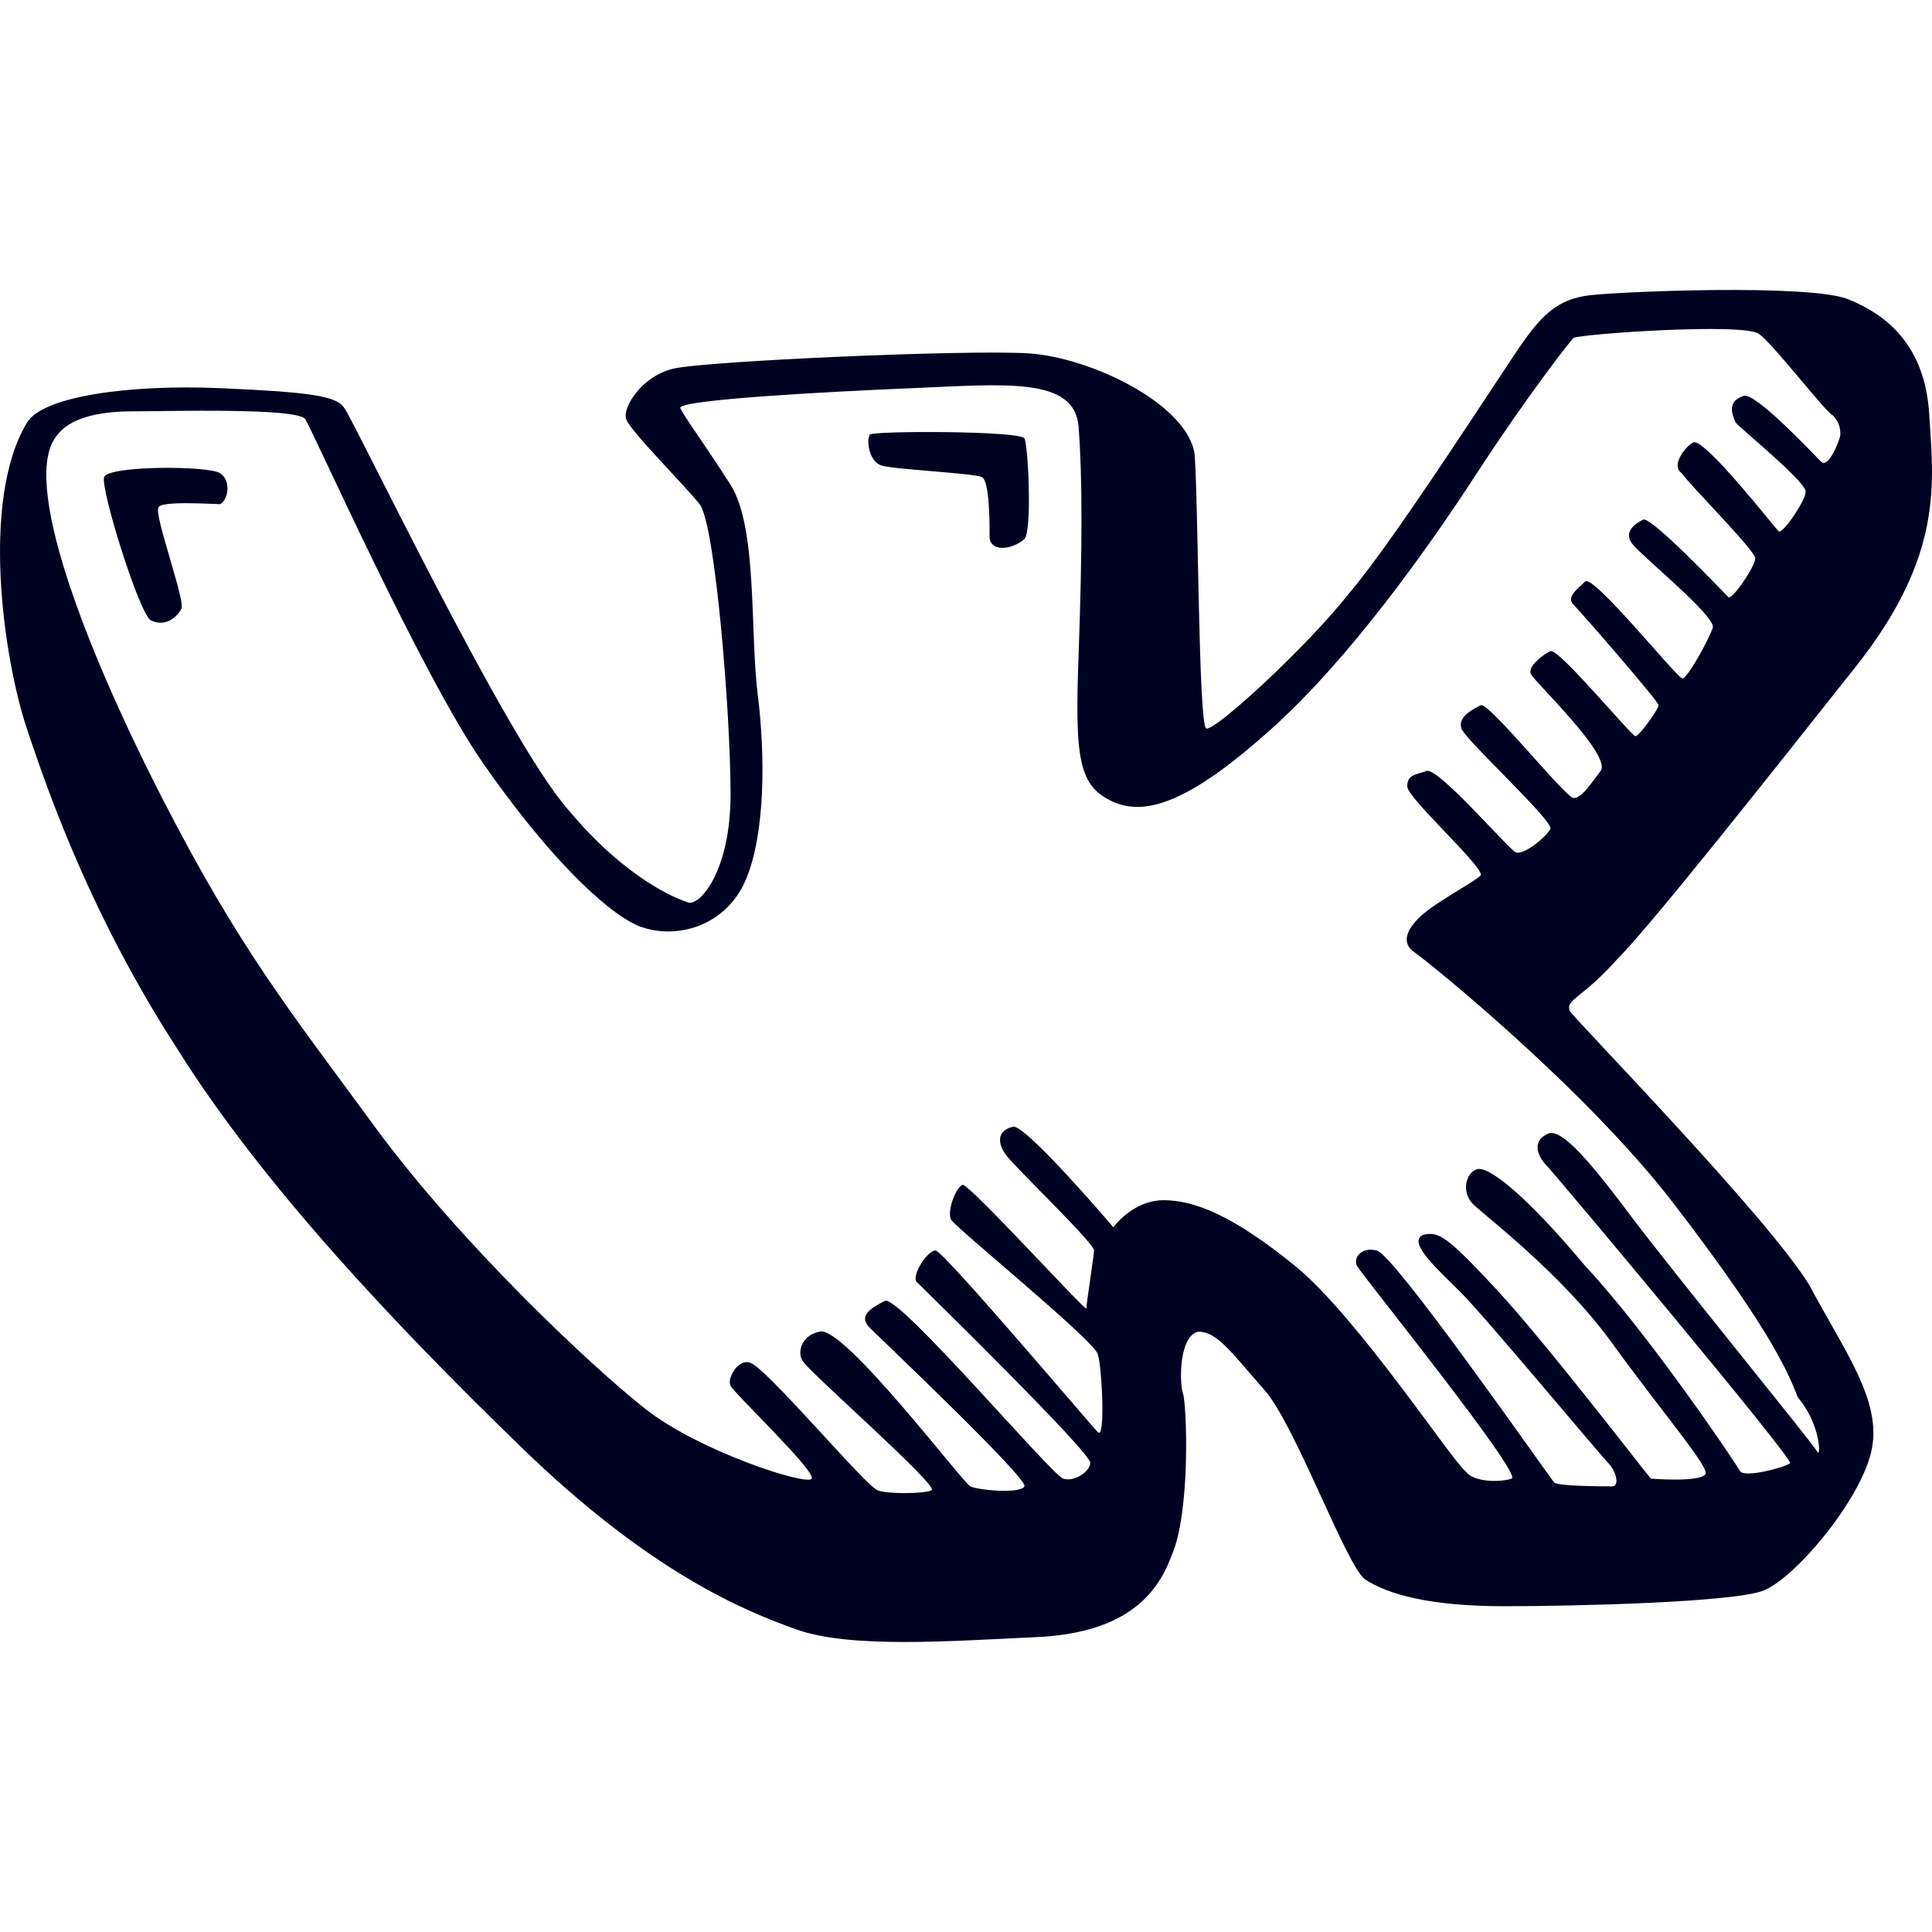
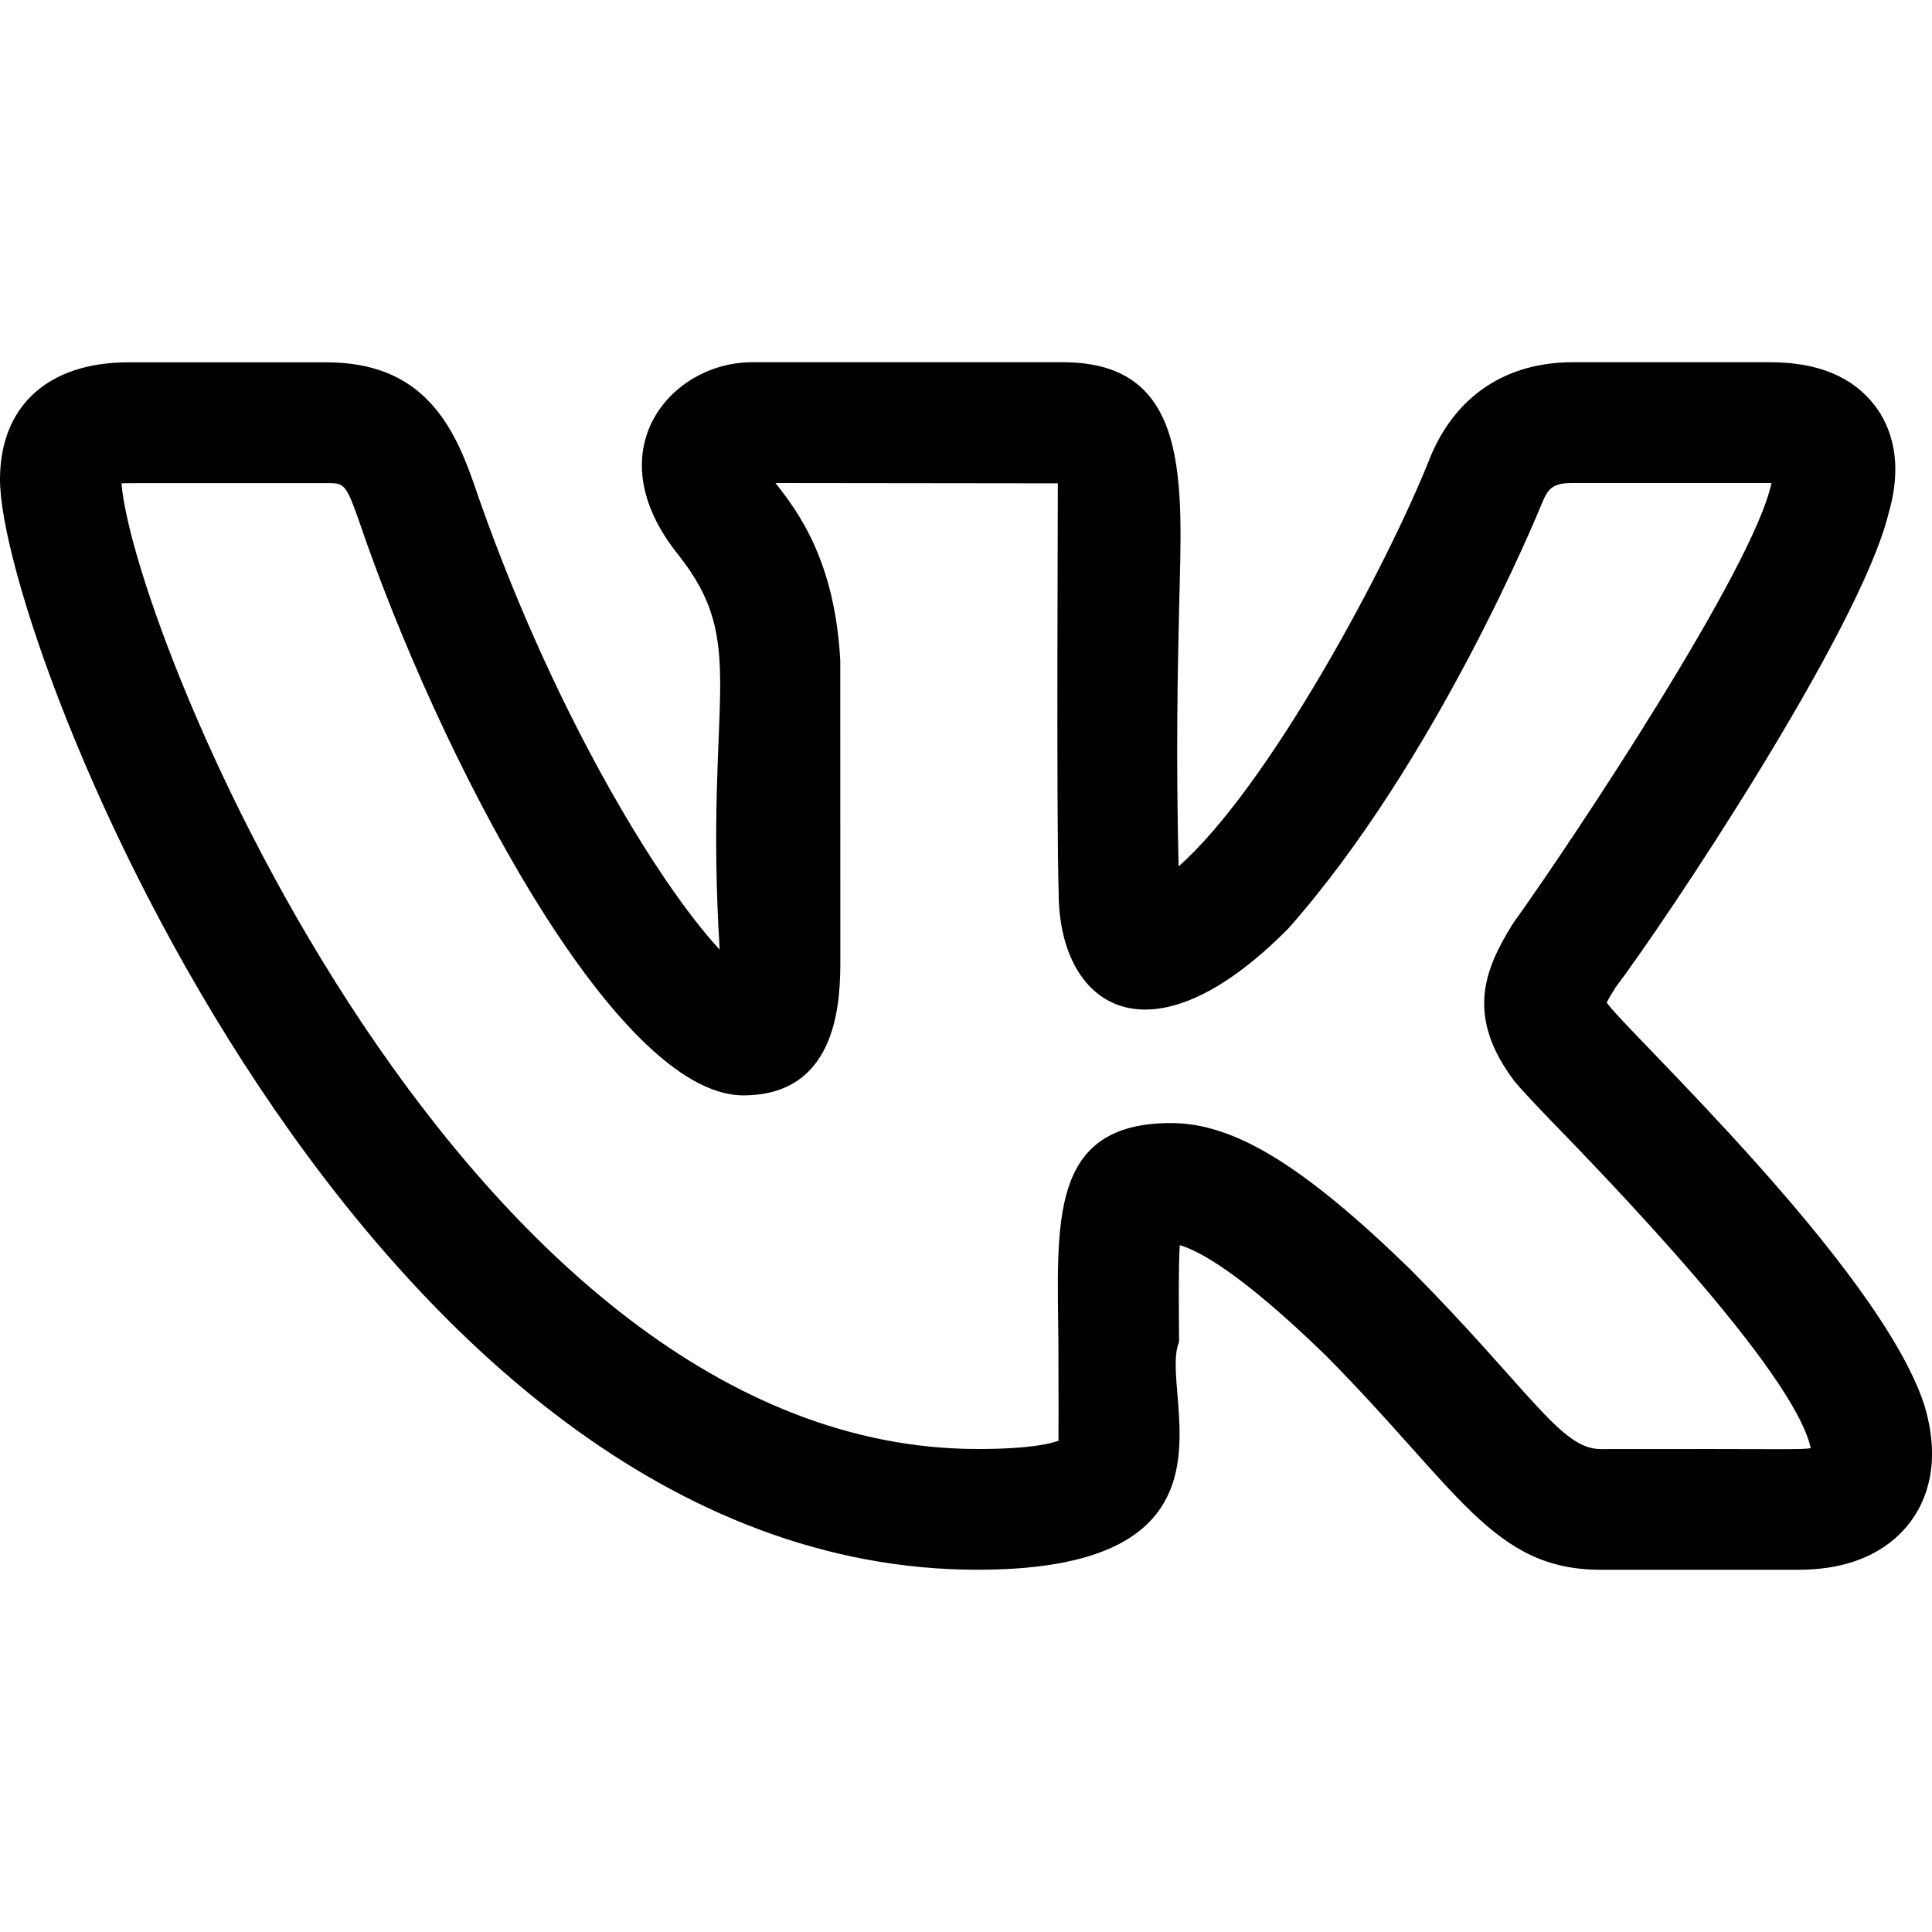
- <svg xmlns="http://www.w3.org/2000/svg" version="1.1" id="Capa_1" x="0px" y="0px" viewBox="0 0 49.963 49.963" style="enable-background:new 0 0 49.963 49.963;" xml:space="preserve" width="512px" height="512px">
-   <path id="vk" d="M40.593,26.138c-0.1-0.3,0.3-0.3,1.2-1.3c0.9-0.9,3.9-4.7,6.2-7.6c2.3-2.9,2-4.8,1.9-6.5c-0.1-1.8-1.1-2.6-2.1-3  c-1-0.4-5.9-0.2-6.7-0.1c-0.8,0.1-1.2,0.5-1.7,1.2s-3.3,5.1-4.5,6.5c-1.1,1.4-3.5,3.6-3.7,3.5s-0.2-5.8-0.3-7.1  c-0.2-1.3-2.7-2.5-4.3-2.6s-8.4,0.2-9.2,0.4c-0.8,0.2-1.3,1-1.2,1.3s1.5,1.7,1.9,2.2s0.8,5.4,0.8,7.5c0,2-0.8,2.9-1.1,2.8  c-0.3-0.1-1.6-0.6-3.1-2.4c-1.6-1.8-5.6-10.2-5.8-10.4c-0.2-0.3-0.9-0.4-3.2-0.5c-2.3-0.1-4.6,0.2-5,0.9c-1.2,2-0.6,6.1,0,7.9  s1.7,4.9,3.9,8.3c2.2,3.5,5.6,7.1,8.9,10.3s5.7,4.2,7.1,4.7s4,0.3,6.2,0.2c2.2-0.1,3.1-1,3.5-2.1c0.5-1.1,0.4-3.9,0.3-4.2  c-0.1-0.3-0.1-1.5,0.4-1.6c0.5,0,0.9,0.6,1.7,1.5c0.8,0.9,2.1,4.5,2.6,4.9c0.6,0.4,1.7,0.7,3.6,0.7s5.9-0.1,6.7-0.4  c0.8-0.3,2.5-2.3,2.8-3.6c0.3-1.3-0.7-2.6-1.6-4.3C45.693,31.438,40.693,26.338,40.593,26.138z M46.993,37.538  c-0.1-0.2-3.7-4.6-4.9-6.2c-1.2-1.6-1.8-2.2-2.1-2c-0.4,0.2-0.2,0.6,0,0.8c0.2,0.2,6.4,7.6,6.3,7.7s-1.2,0.4-1.3,0.2  c-0.1-0.2-2.4-3.6-4-5.3c-1.5-1.8-2.5-2.6-2.8-2.5s-0.4,0.6-0.1,0.9s2.3,1.8,3.6,3.6c1.3,1.8,2.6,3.3,2.4,3.4  c-0.2,0.2-1.4,0.1-1.4,0.1c-0.1-0.1-2.7-3.5-4-4.9c-1.3-1.4-1.5-1.5-1.9-1.4c-0.4,0.2,0.4,0.9,1,1.5s3.6,4.2,3.8,4.4  c0.2,0.2,0.3,0.6,0.1,0.6s-1.4,0-1.5-0.1s-4.2-6-4.6-6c-0.4-0.1-0.6,0.2-0.5,0.4s4.3,5.4,4,5.5s-1,0.1-1.2-0.2  c-0.3-0.2-2.8-4-4.4-5.3c-1.6-1.3-2.6-1.7-3.4-1.7s-1.3,0.7-1.3,0.7s-2.3-2.7-2.6-2.6c-0.4,0.1-0.4,0.4-0.2,0.7  c0.2,0.3,2.3,2.3,2.3,2.5c0,0.1-0.2,1.4-0.2,1.5s-3-3.2-3.2-3.2c-0.2,0.1-0.4,0.7-0.3,0.9s3.8,3.2,3.8,3.5c0.1,0.3,0.2,2.2,0,2  s-4-4.7-4.2-4.7s-0.6,0.6-0.5,0.8c0.2,0.2,4.6,4.5,4.5,4.7c0,0.2-0.4,0.5-0.7,0.4s-4.2-4.7-4.6-4.6c-0.4,0.2-0.7,0.4-0.4,0.7  s4.1,3.9,4,4.1s-1.2,0.1-1.4,0s-3.3-4.2-3.9-4c-0.5,0.1-0.6,0.6-0.4,0.8c0.2,0.3,3.5,3.2,3.3,3.3c-0.2,0.1-1.2,0.1-1.4,0  c-0.3-0.1-2.9-3.2-3.3-3.3c-0.3-0.1-0.6,0.4-0.5,0.6s2.2,2.2,2.1,2.4c-0.1,0.2-2.9-0.7-4.3-1.8s-4.8-4.3-7-7.3s-3.5-4.6-5.5-8.5  s-3.7-8.3-2.7-9.4c0.3-0.4,1-0.6,1.9-0.6s4.3-0.1,4.5,0.2s3,6.6,4.6,8.9s3.1,3.8,4,4.2c1,0.4,2.3,0,2.8-1.2s0.5-3.2,0.3-4.8  c-0.2-1.6,0-4.3-0.7-5.4s-1.3-1.9-1.3-2c0.1-0.2,3.6-0.4,6-0.5s4.2-0.3,4.3,1s0.1,3.1,0,5.9c-0.1,2.7,0,3.4,0.9,3.8s2.1-0.1,4.1-1.9  s4-4.6,5.3-6.6s2.4-3.4,2.5-3.5c0.2-0.1,4.4-0.4,4.8-0.1s1.7,2,1.9,2.1c0.2,0.2,0.2,0.4,0.2,0.5s-0.3,0.9-0.5,0.7s-1.7-1.8-2-1.7  c-0.3,0.1-0.4,0.3-0.2,0.7c0.3,0.3,1.9,1.6,1.8,1.8c0,0.2-0.6,1.1-0.7,1s-1.9-2.4-2.2-2.3c-0.2,0.1-0.6,0.6-0.3,0.8  c0.2,0.3,1.9,2,1.9,2.2s-0.6,1.1-0.7,1s-2-2.1-2.2-2s-0.5,0.3-0.3,0.6c0.2,0.3,2.2,1.9,2.1,2.2c-0.1,0.3-0.7,1.4-0.8,1.3  c-0.2-0.1-2.3-2.7-2.5-2.5s-0.5,0.4-0.3,0.6s2.2,2.5,2.2,2.6s-0.5,0.8-0.6,0.8s-2-2.3-2.2-2.2s-0.6,0.4-0.5,0.6s2.1,2.1,1.8,2.5  c-0.3,0.4-0.5,0.7-0.7,0.7s-2.2-2.5-2.4-2.4c-0.2,0.1-0.6,0.3-0.5,0.6c0.1,0.3,2.4,2.4,2.3,2.6s-0.7,0.7-0.9,0.6  c-0.2-0.1-2-2.2-2.3-2.1s-0.5,0.1-0.5,0.4s2,2.1,1.9,2.3c-0.2,0.2-1.2,0.7-1.6,1.1s-0.4,0.7-0.1,0.9s4.4,3.5,6.7,6.5  c2.3,3,2.9,4.2,3.2,5C47.093,36.838,47.093,37.738,46.993,37.538z M5.693,12.238c-0.3-0.2-2.9-0.2-3,0.1c-0.1,0.3,0.9,3.5,1.2,3.7  c0.4,0.2,0.7-0.1,0.8-0.3s-0.7-2.4-0.6-2.6c0-0.2,1.4-0.1,1.6-0.1C5.893,12.938,5.993,12.438,5.693,12.238z M22.493,11.238  c-0.1,0.2,0,0.7,0.3,0.8c0.3,0.1,2.4,0.2,2.6,0.3c0.2,0.1,0.2,1.2,0.2,1.6c0.1,0.4,0.7,0.2,0.9,0s0.1-2.4,0-2.6  S22.593,11.138,22.493,11.238z" fill="#000222" />
-   <g>
- </g>
-   <g>
- </g>
-   <g>
- </g>
-   <g>
- </g>
-   <g>
- </g>
-   <g>
- </g>
-   <g>
- </g>
-   <g>
- </g>
-   <g>
- </g>
-   <g>
- </g>
-   <g>
- </g>
-   <g>
- </g>
-   <g>
- </g>
-   <g>
- </g>
-   <g>
- </g>
+ <svg xmlns="http://www.w3.org/2000/svg" id="regular" enable-background="new 0 0 24 24" height="512" viewBox="0 0 24 24" width="512">
+   <path d="m12.145 19.5c3.472 0 2.234-2.198 2.502-2.83-.004-.472-.008-.926.008-1.202.22.062.739.325 1.811 1.367 1.655 1.67 2.078 2.665 3.415 2.665h2.461c.78 0 1.186-.323 1.389-.594.196-.262.388-.722.178-1.438-.549-1.724-3.751-4.701-3.95-5.015.03-.058.078-.135.103-.175h-.002c.632-.835 3.044-4.449 3.399-5.895.001-.002.002-.005.002-.008.192-.66.016-1.088-.166-1.33-.274-.362-.71-.545-1.299-.545h-2.461c-.824 0-1.449.415-1.765 1.172-.529 1.345-2.015 4.111-3.129 5.09-.034-1.387-.011-2.446.007-3.233.036-1.535.152-3.029-1.441-3.029h-3.868c-.998 0-1.953 1.09-.919 2.384.904 1.134.325 1.766.52 4.912-.76-.815-2.112-3.016-3.068-5.829-.268-.761-.674-1.466-1.817-1.466h-2.461c-.998 0-1.594.544-1.594 1.455 0 2.046 4.529 13.544 12.145 13.544zm-8.09-13.499c.217 0 .239 0 .4.457.979 2.883 3.175 7.149 4.779 7.149 1.205 0 1.205-1.235 1.205-1.7l-.001-3.702c-.066-1.225-.512-1.835-.805-2.205l3.508.004c.002.017-.02 4.095.01 5.083 0 1.403 1.114 2.207 2.853.447 1.835-2.071 3.104-5.167 3.155-5.293.075-.18.14-.241.376-.241h2.461.01c-.001.003-.001.006-.002.009-.225 1.05-2.446 4.396-3.189 5.435-.012.016-.023.033-.034.05-.327.534-.593 1.124.045 1.954h.001c.058.07.209.234.429.462.684.706 3.03 3.12 3.238 4.08-.138.022-.288.006-2.613.011-.495 0-.882-.74-2.359-2.23-1.328-1.292-2.19-1.82-2.975-1.82-1.524 0-1.413 1.237-1.399 2.733.005 1.622-.005 1.109.006 1.211-.089.035-.344.105-1.009.105-6.345 0-10.477-10.071-10.636-11.996.055-.005.812-.002 2.546-.003z" />
</svg>
